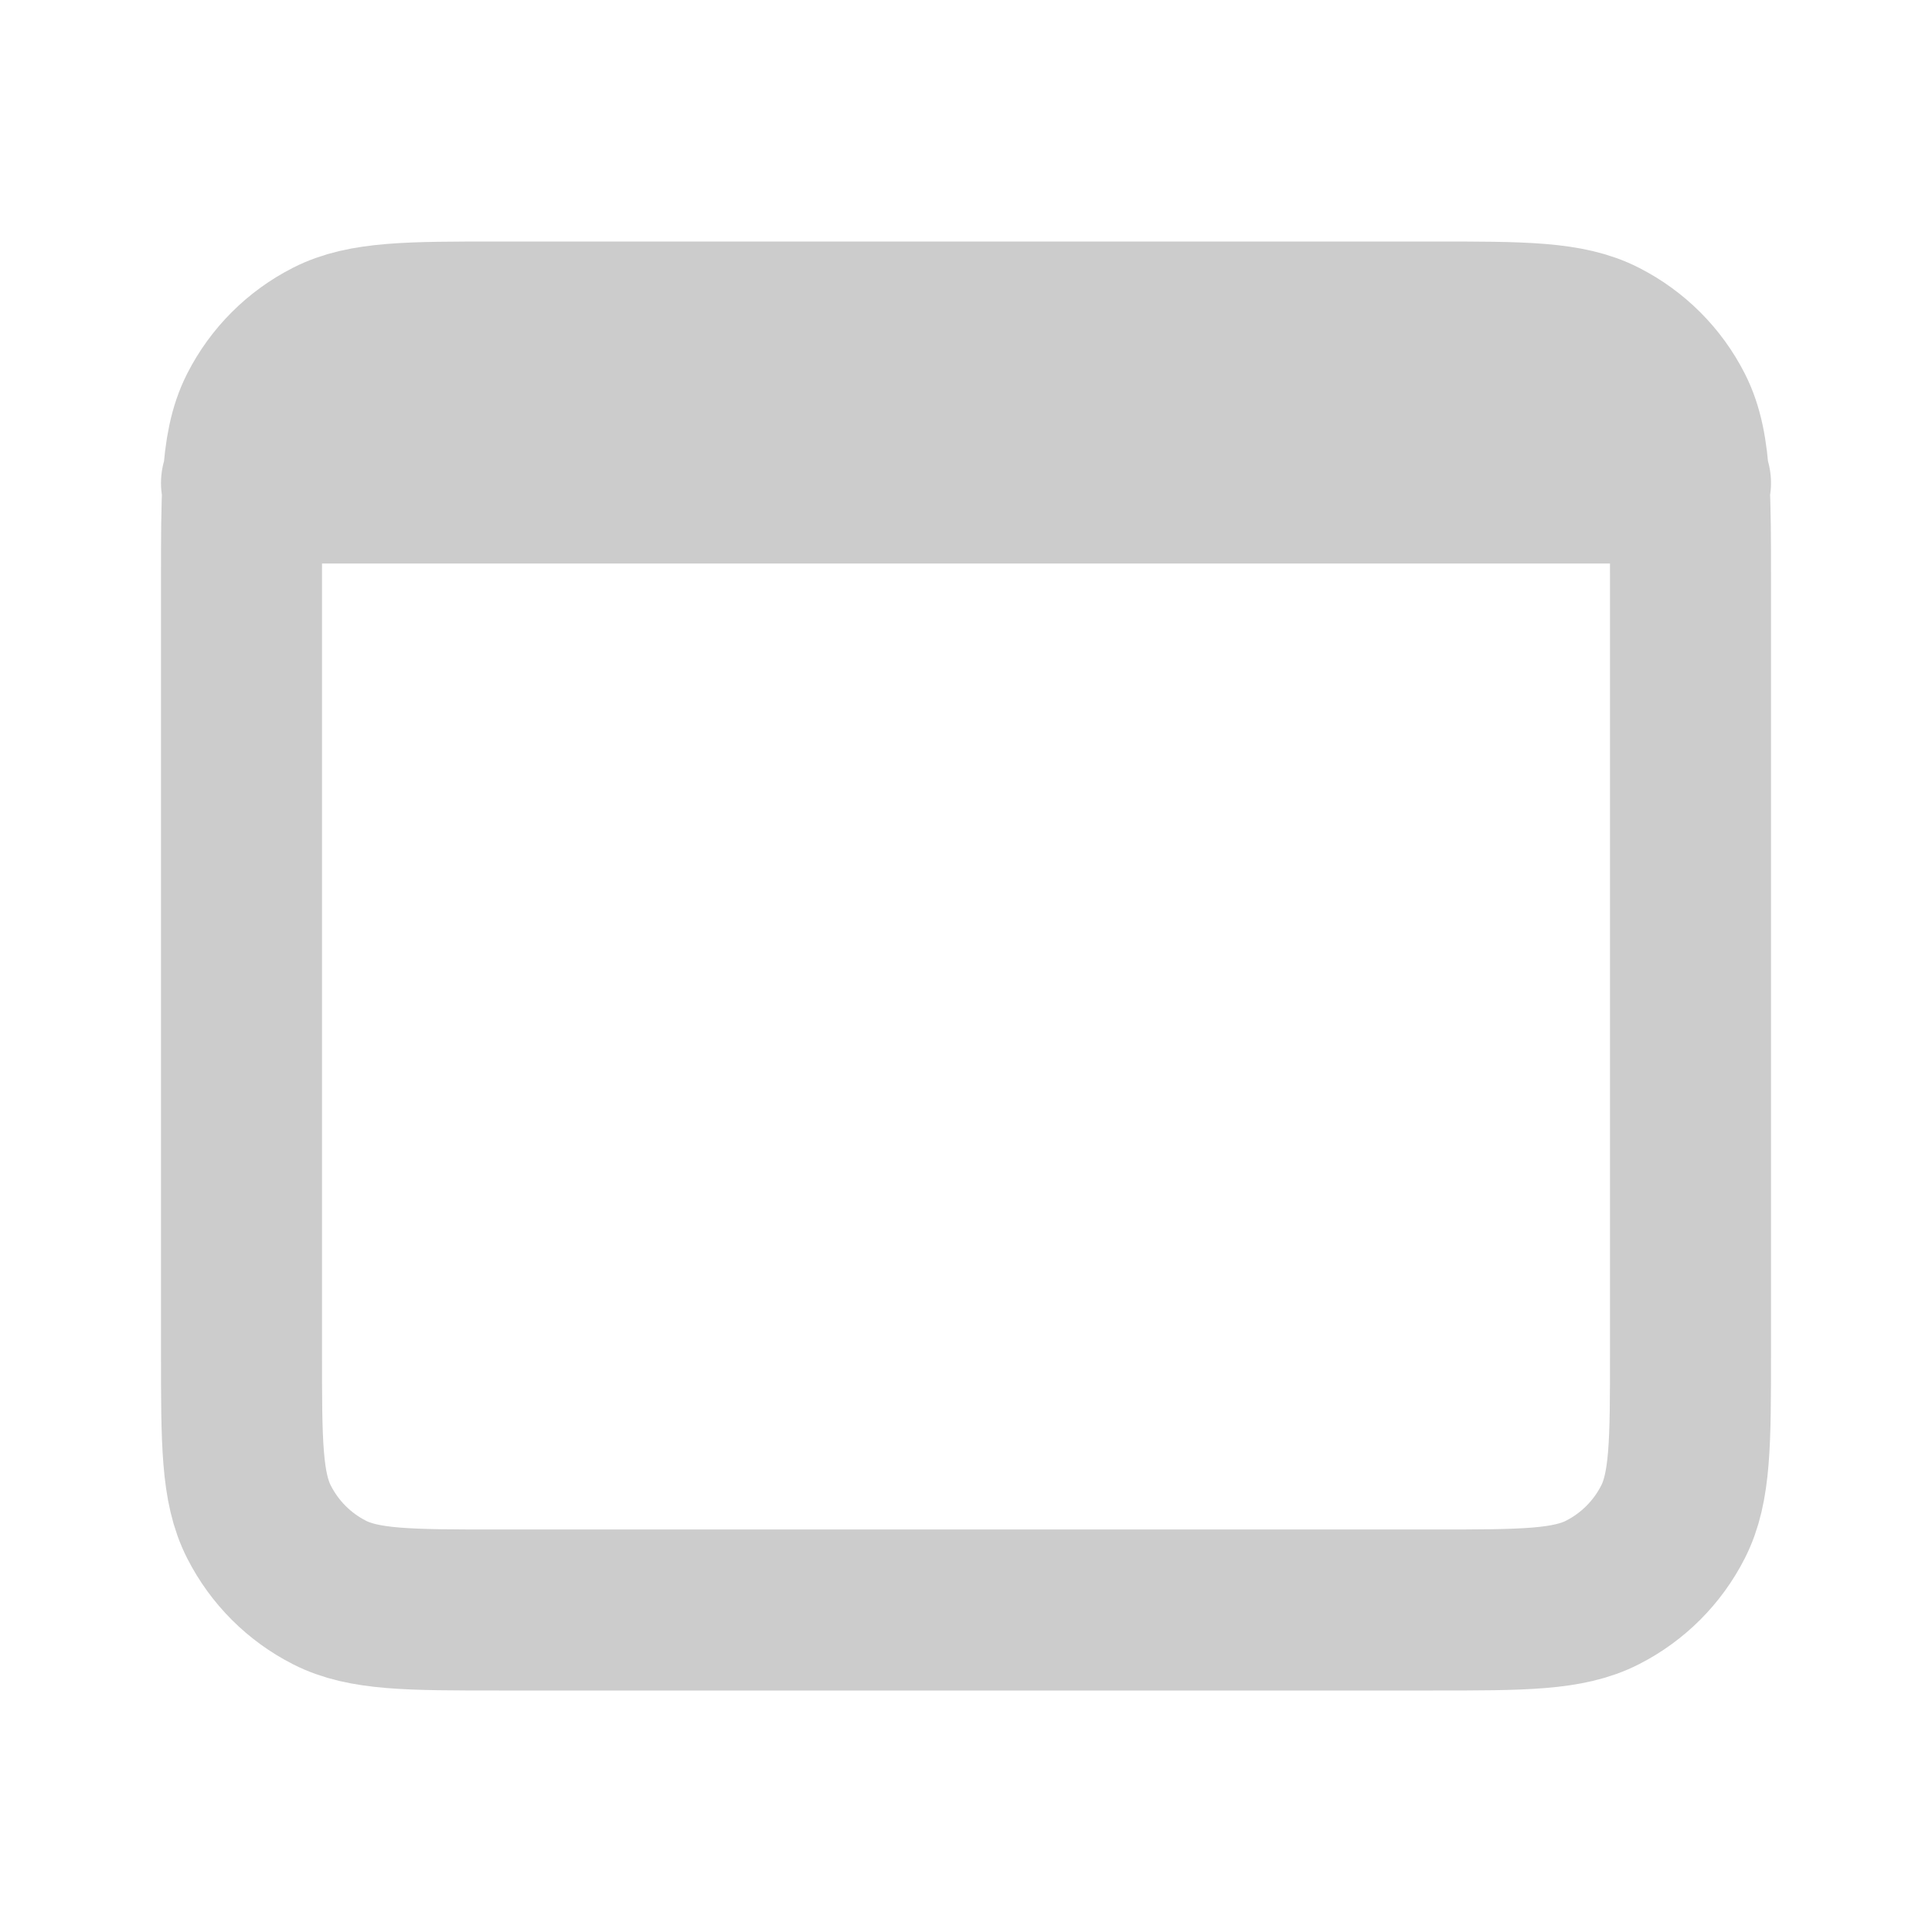
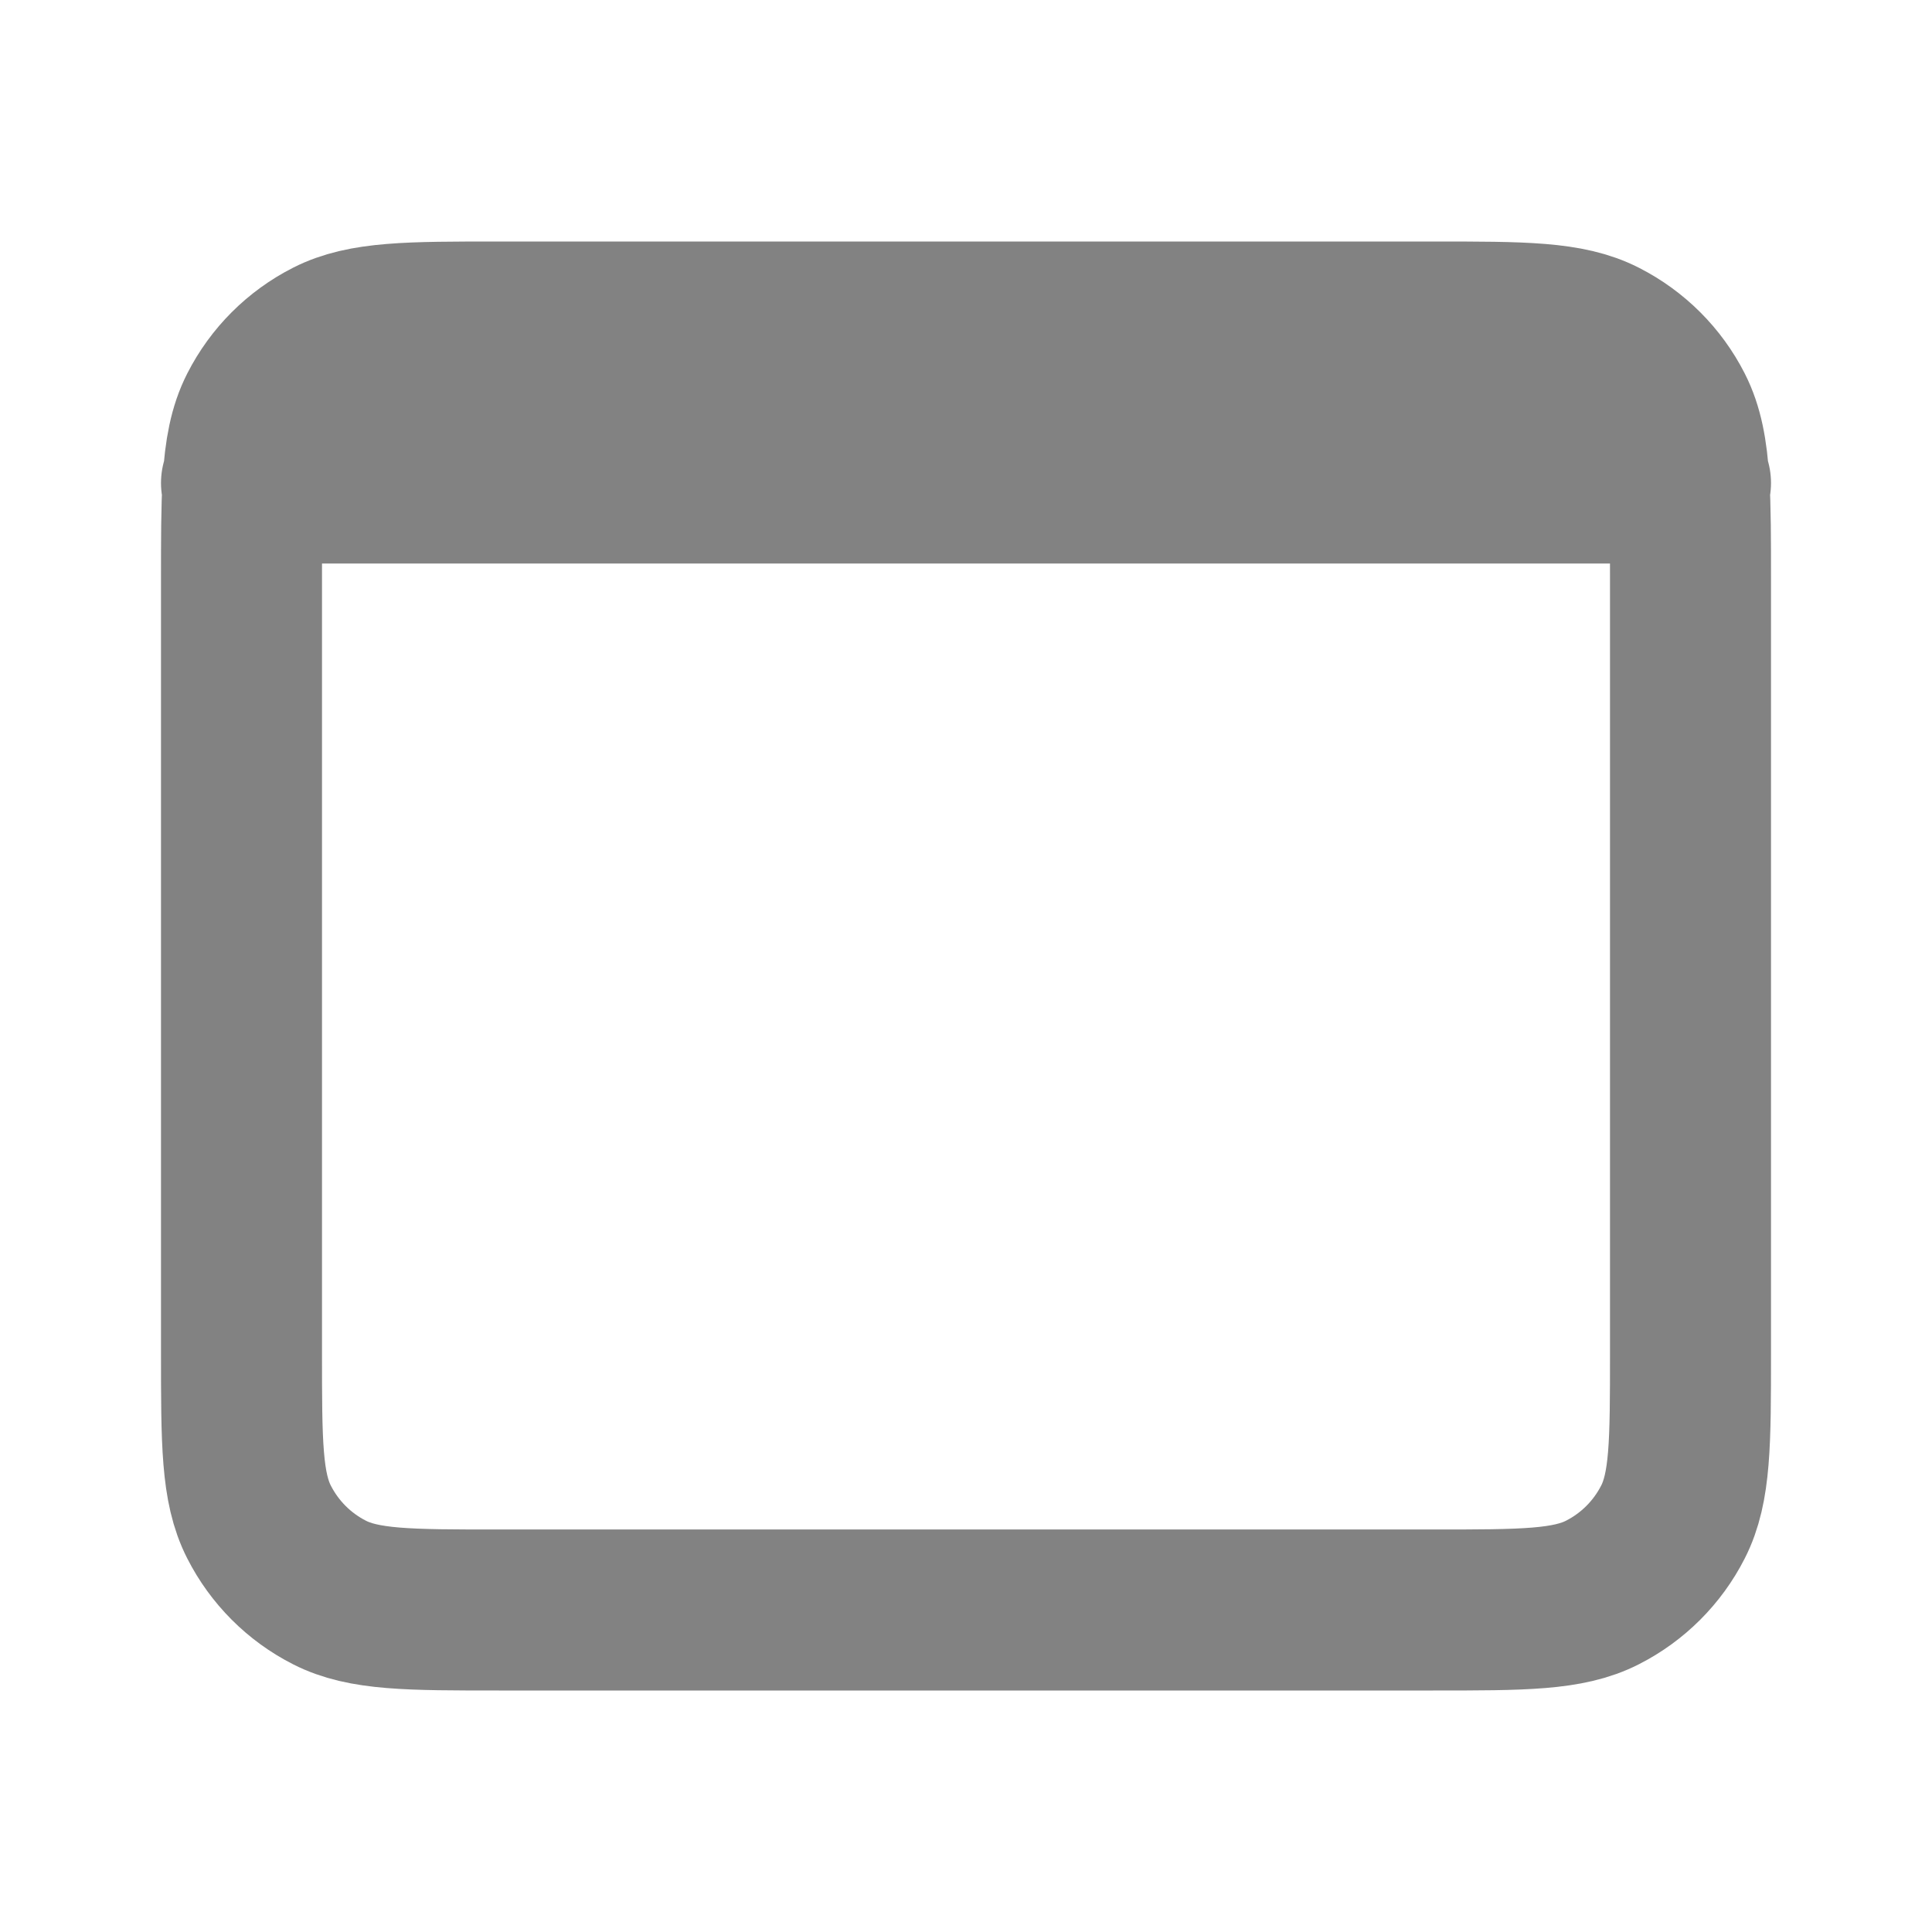
<svg xmlns="http://www.w3.org/2000/svg" width="800px" height="800px" viewBox="0 0 24 24" fill="none">
  <g id="SVGRepo_bgCarrier" stroke-width="0" />
  <g id="SVGRepo_tracerCarrier" stroke-linecap="round" stroke-linejoin="round" />
  <g id="SVGRepo_iconCarrier">
    <g id="System / Window">
-       <path id="Vector" d="M3 6H3.019M3.019 6H20.981M3.019 6C3 6.314 3 6.702 3 7.2V16.8C3 17.92 3 18.48 3.218 18.907C3.41 19.284 3.715 19.59 4.092 19.782C4.519 20 5.079 20 6.197 20L17.803 20C18.921 20 19.48 20 19.907 19.782C20.284 19.59 20.59 19.284 20.782 18.907C21 18.48 21 17.921 21 16.803L21 7.197C21 6.7 21 6.314 20.981 6M3.019 6C3.043 5.608 3.097 5.329 3.218 5.092C3.41 4.715 3.715 4.41 4.092 4.218C4.52 4 5.08 4 6.2 4H17.8C18.92 4 19.48 4 19.907 4.218C20.284 4.41 20.59 4.715 20.782 5.092C20.903 5.329 20.957 5.608 20.981 6M20.981 6H21" stroke="#CCCCCC" stroke-width="2" stroke-linecap="round" stroke-linejoin="round" />
+       <path id="Vector" d="M3 6H3.019M3.019 6H20.981M3.019 6C3 6.314 3 6.702 3 7.2V16.8C3 17.92 3 18.48 3.218 18.907C3.41 19.284 3.715 19.59 4.092 19.782C4.519 20 5.079 20 6.197 20L17.803 20C18.921 20 19.48 20 19.907 19.782C20.284 19.59 20.59 19.284 20.782 18.907C21 18.48 21 17.921 21 16.803L21 7.197C21 6.7 21 6.314 20.981 6M3.019 6C3.043 5.608 3.097 5.329 3.218 5.092C3.41 4.715 3.715 4.41 4.092 4.218C4.52 4 5.08 4 6.2 4H17.8C18.92 4 19.48 4 19.907 4.218C20.284 4.41 20.59 4.715 20.782 5.092C20.903 5.329 20.957 5.608 20.981 6M20.981 6H21" stroke="#828282" stroke-width="2" stroke-linecap="round" stroke-linejoin="round" />
    </g>
  </g>
</svg>
